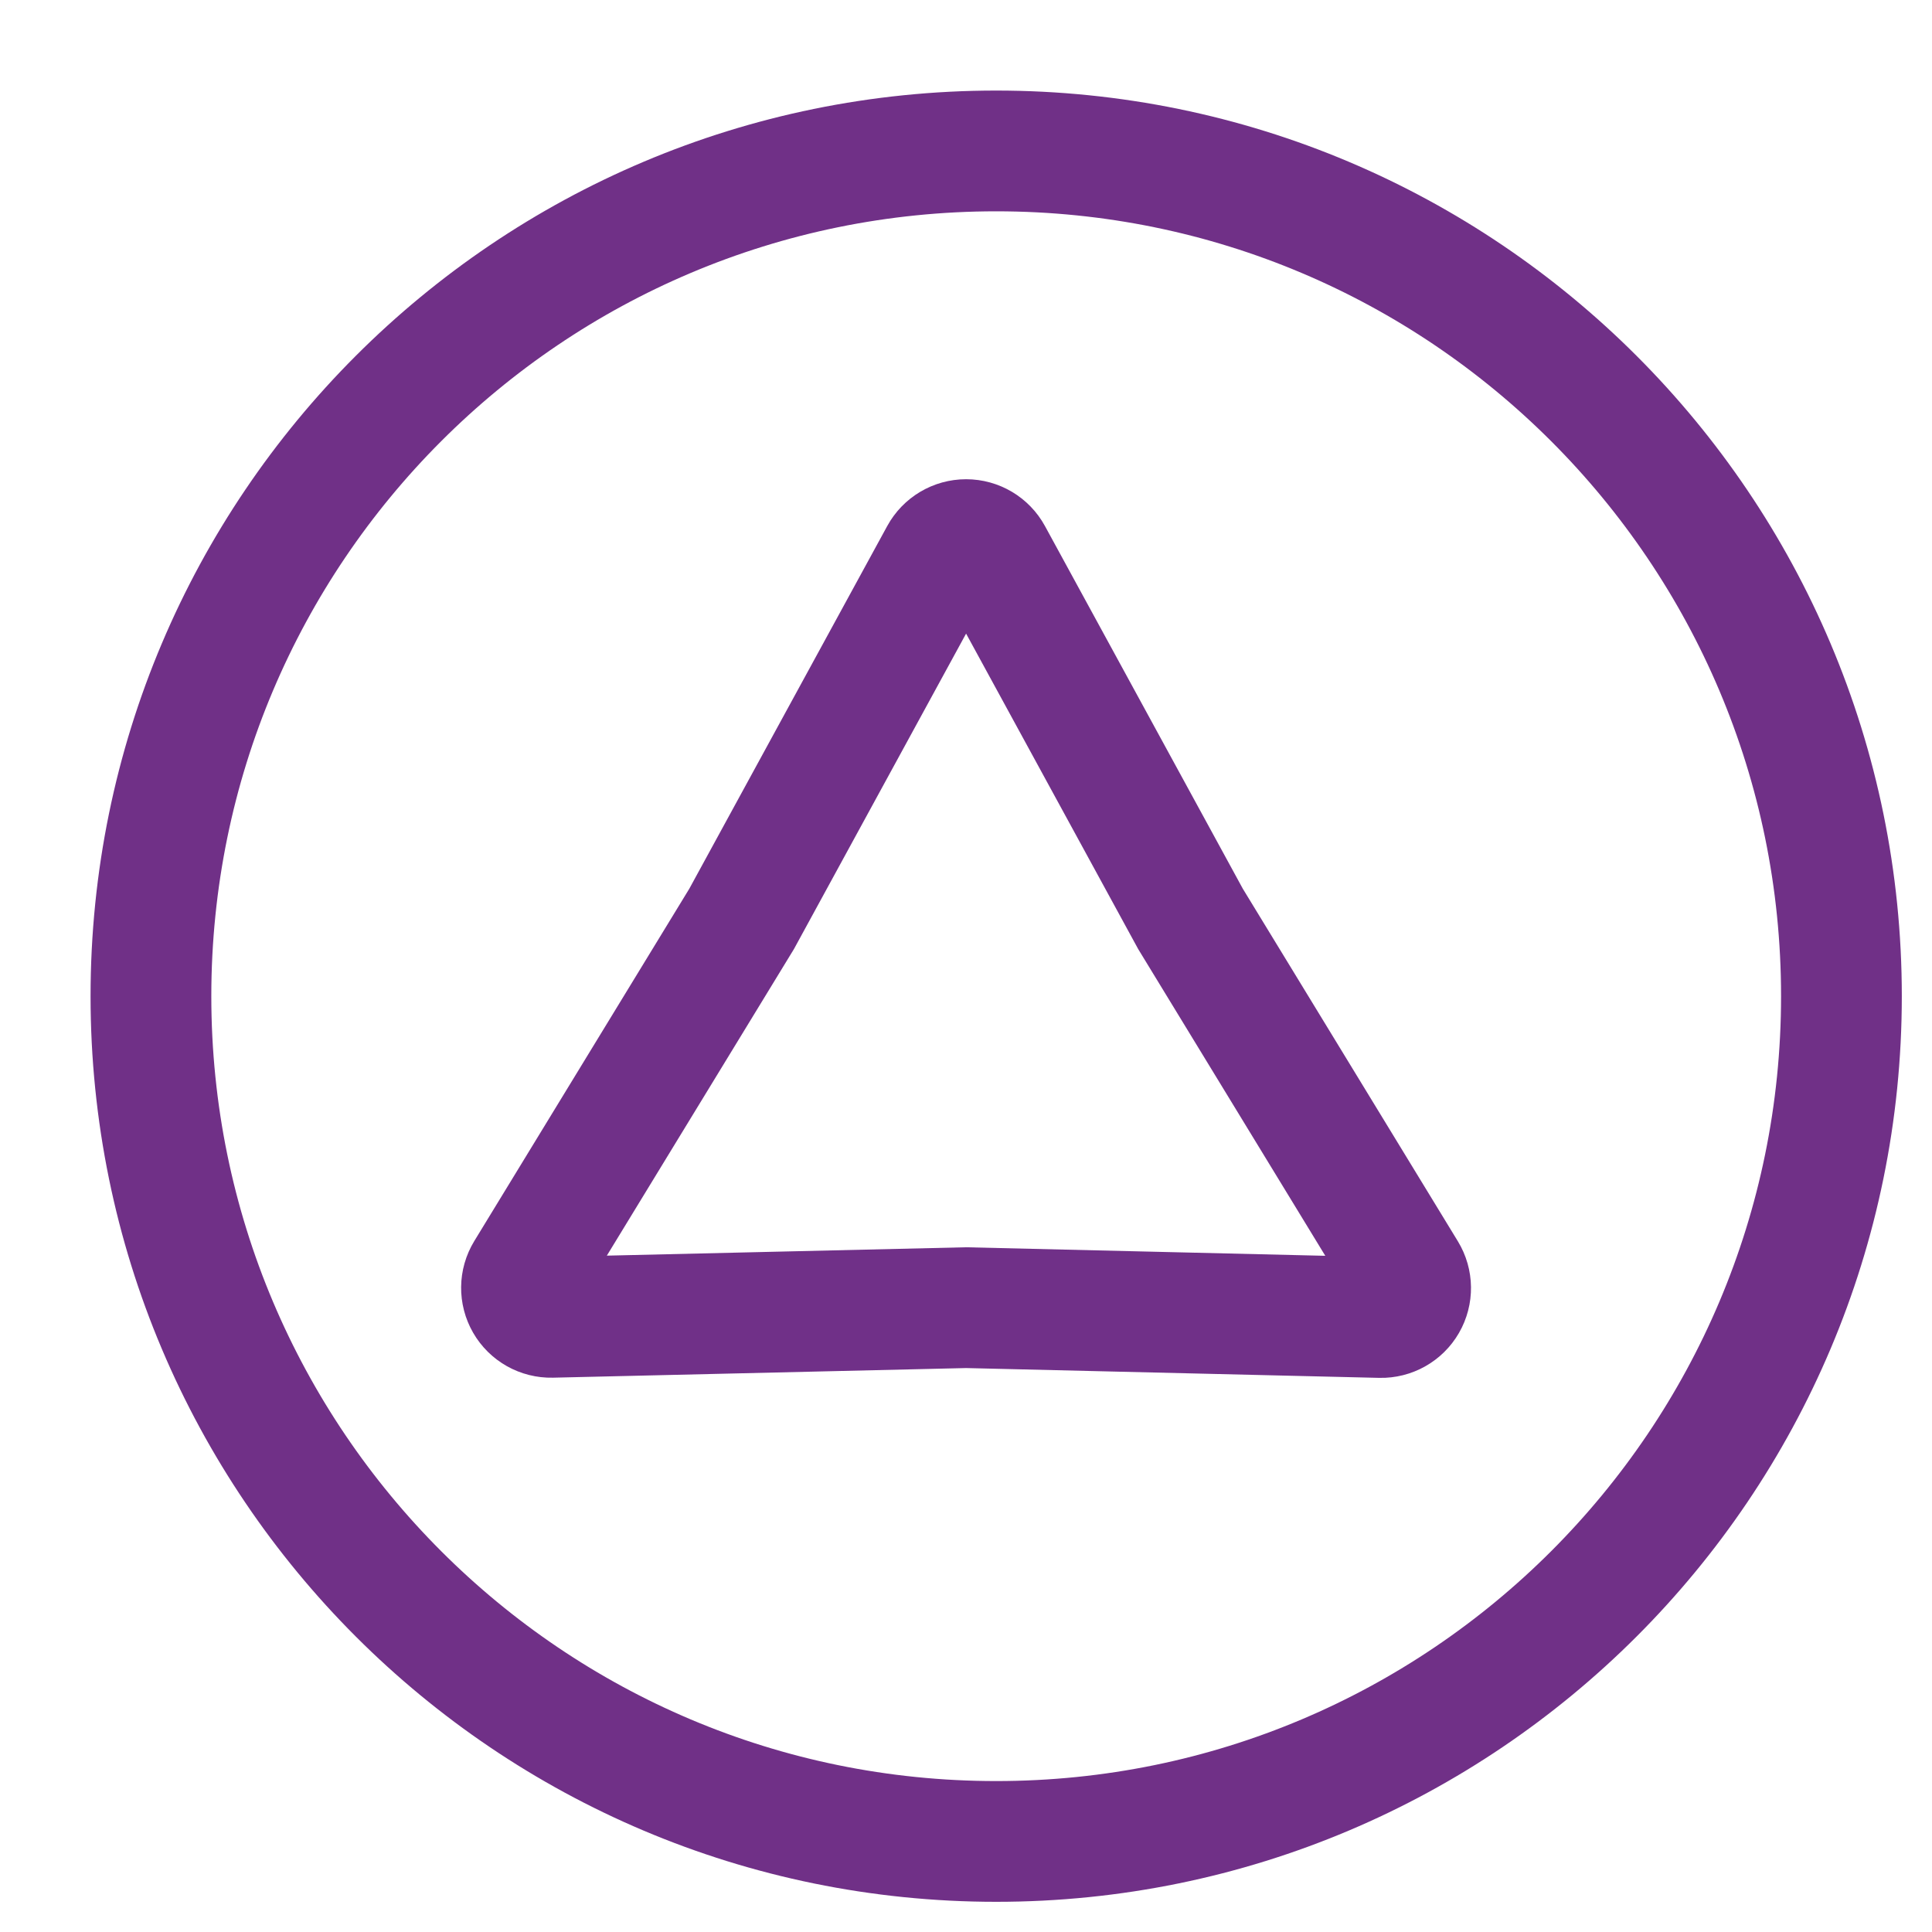
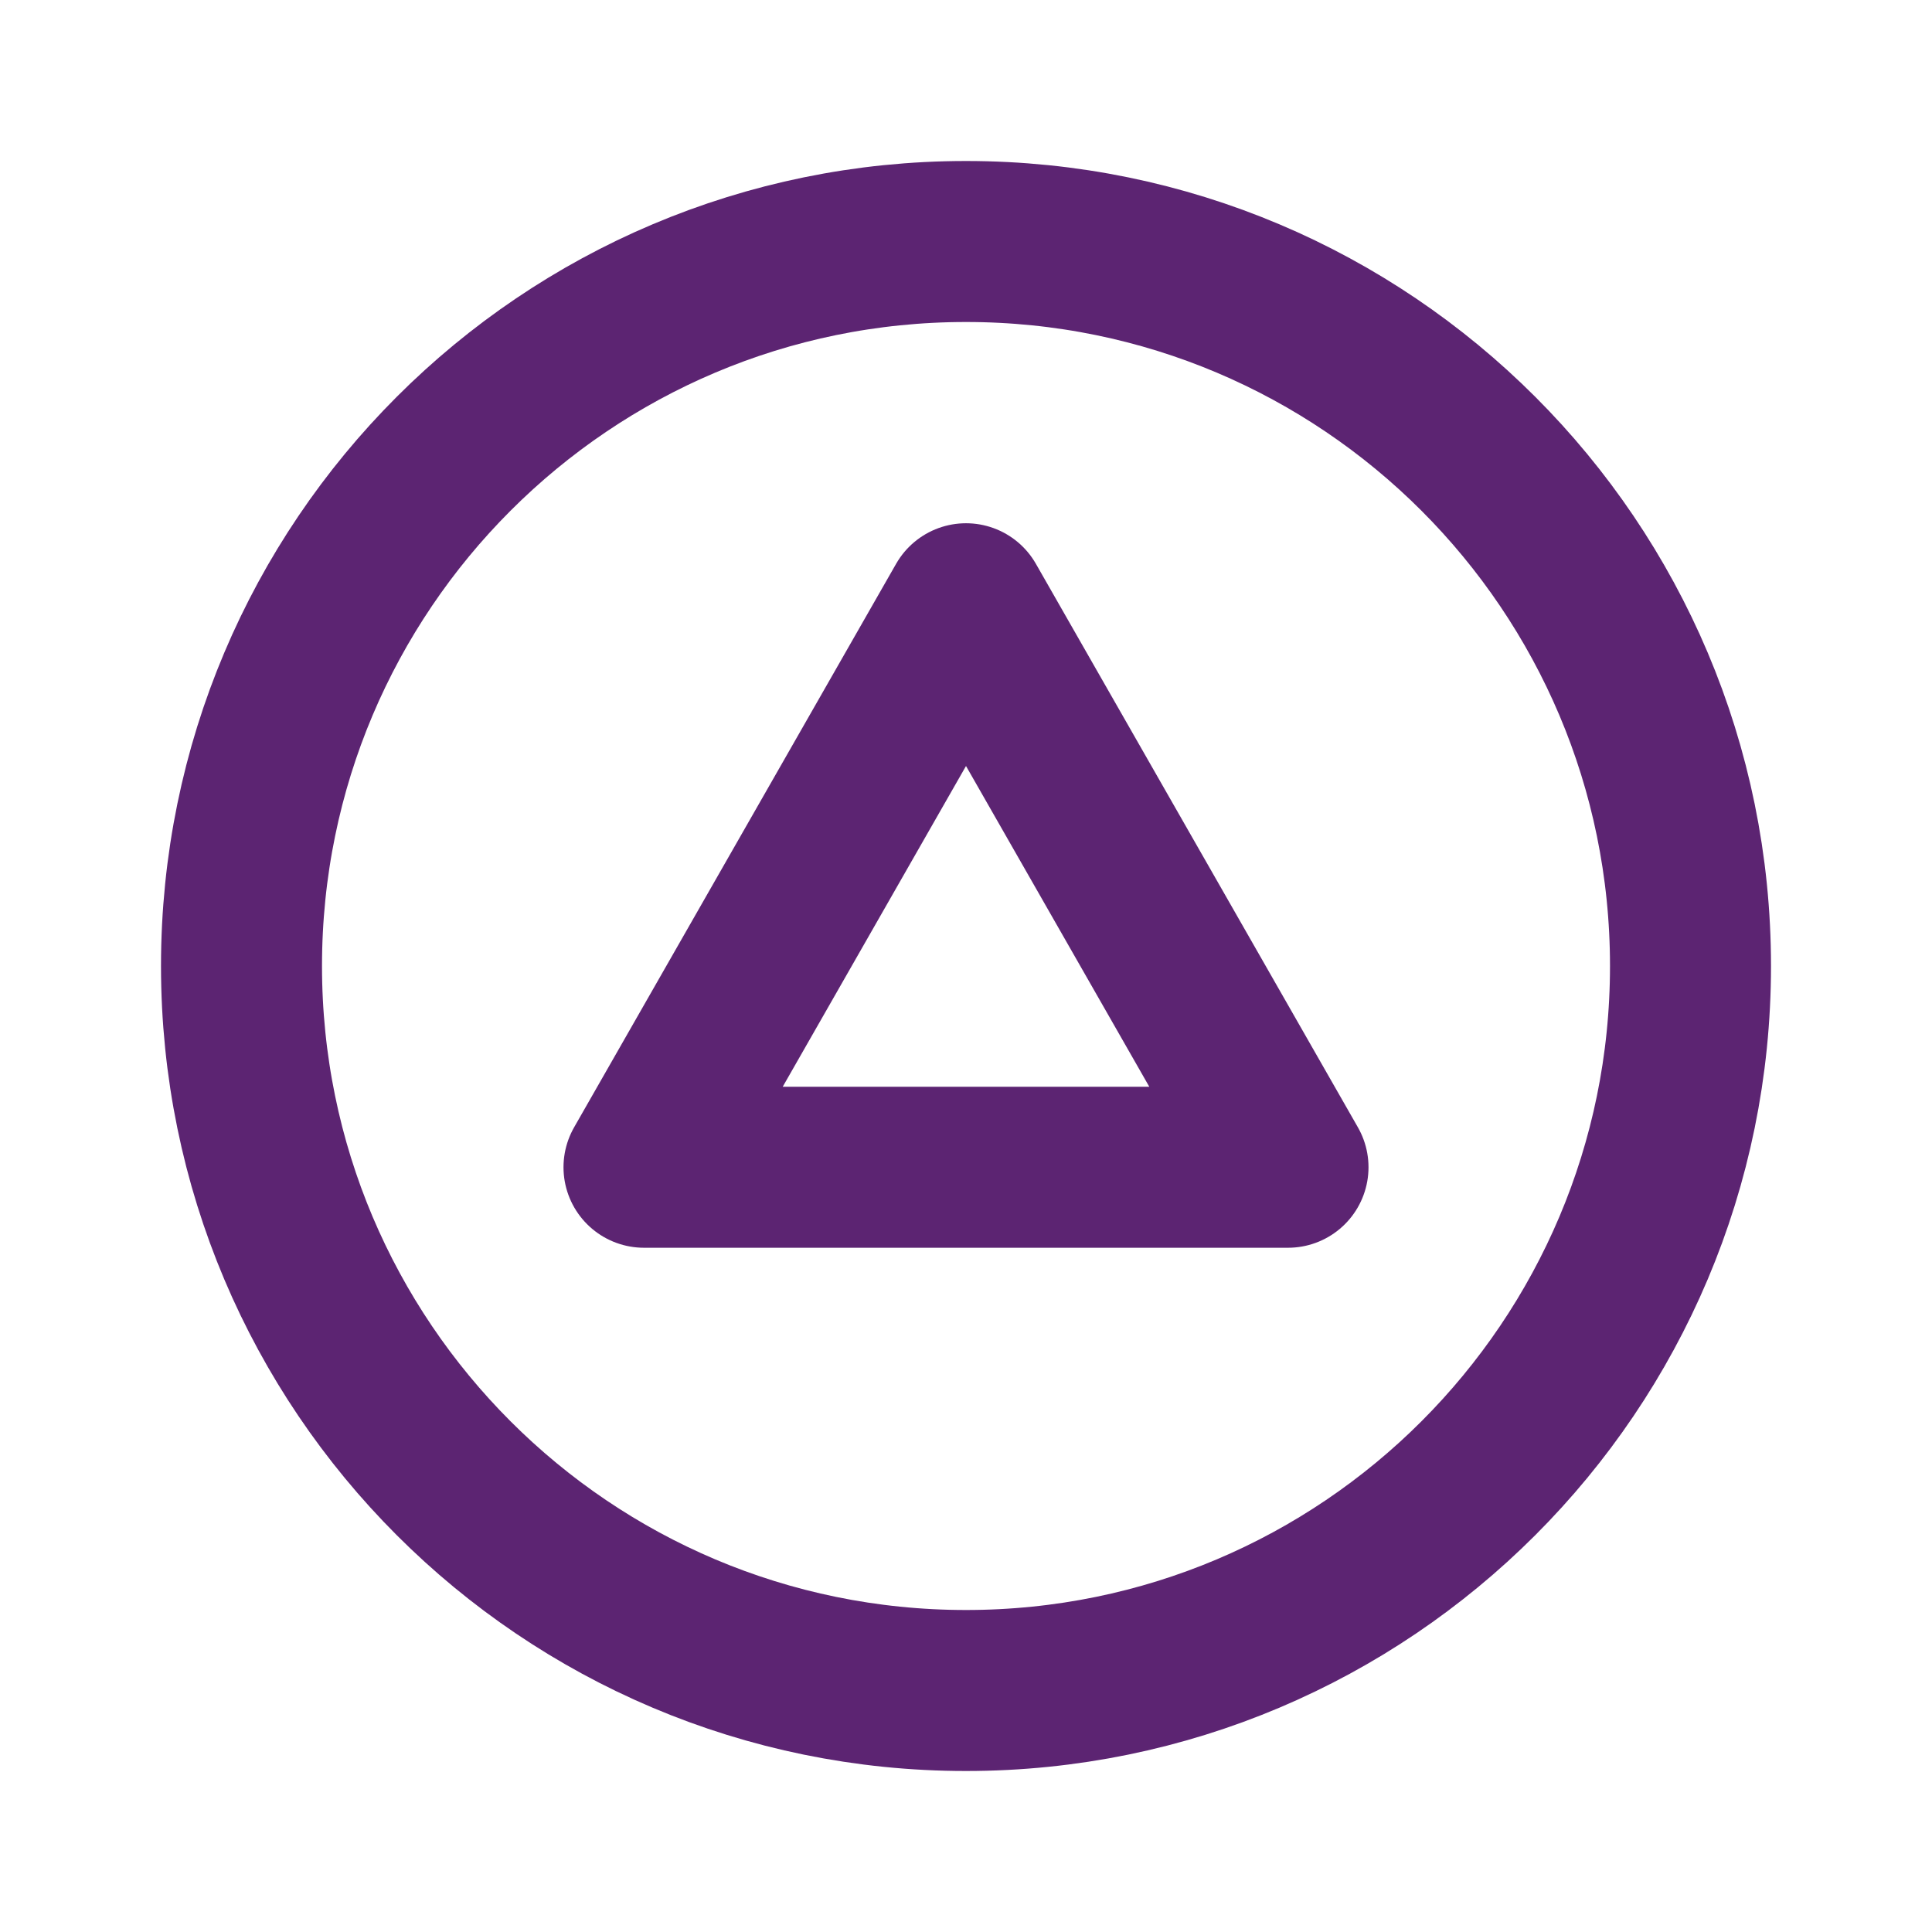
- <svg xmlns="http://www.w3.org/2000/svg" width="32" height="32" viewBox="0 0 32 32">
-   <defs>
-     <clipPath id="a">
-       <path fill="#5c2472" stroke="#59226e" stroke-width=".5" d="M-5.177-5.178h32v32h-32z" data-name="Rectángulo 8111" />
-     </clipPath>
-   </defs>
-   <g data-name="Grupo 9080">
-     <g fill="none" stroke-width="2" clip-path="url(#a)" data-name="Grupo 9079" transform="translate(5.177 5.178)">
-       <path stroke="#703088" d="m10.824 16.481-6.864.16a.488.488 0 0 1-.428-.742l3.575-5.858 3.289-6.027a.488.488 0 0 1 .857 0l3.288 6.027 3.575 5.861a.488.488 0 0 1-.428.742Z" data-name="Trazado 34881" />
-       <g stroke="#703087" data-name="Elipse 275" transform="translate(-3.677 -3.678)">
-         <circle cx="15" cy="15" r="15" stroke="none" />
-         <circle cx="15" cy="15" r="14" />
-       </g>
-     </g>
-   </g>
+ <svg xmlns="http://www.w3.org/2000/svg" width="24" height="24" viewBox="0 0 24 24" fill="none" stroke="#5C2472" stroke-width="2" stroke-linecap="round" stroke-linejoin="round">
+   <circle cx="12" cy="12" r="9" />
+   <path d="M12 7.5l4 7H8z" />
</svg>
